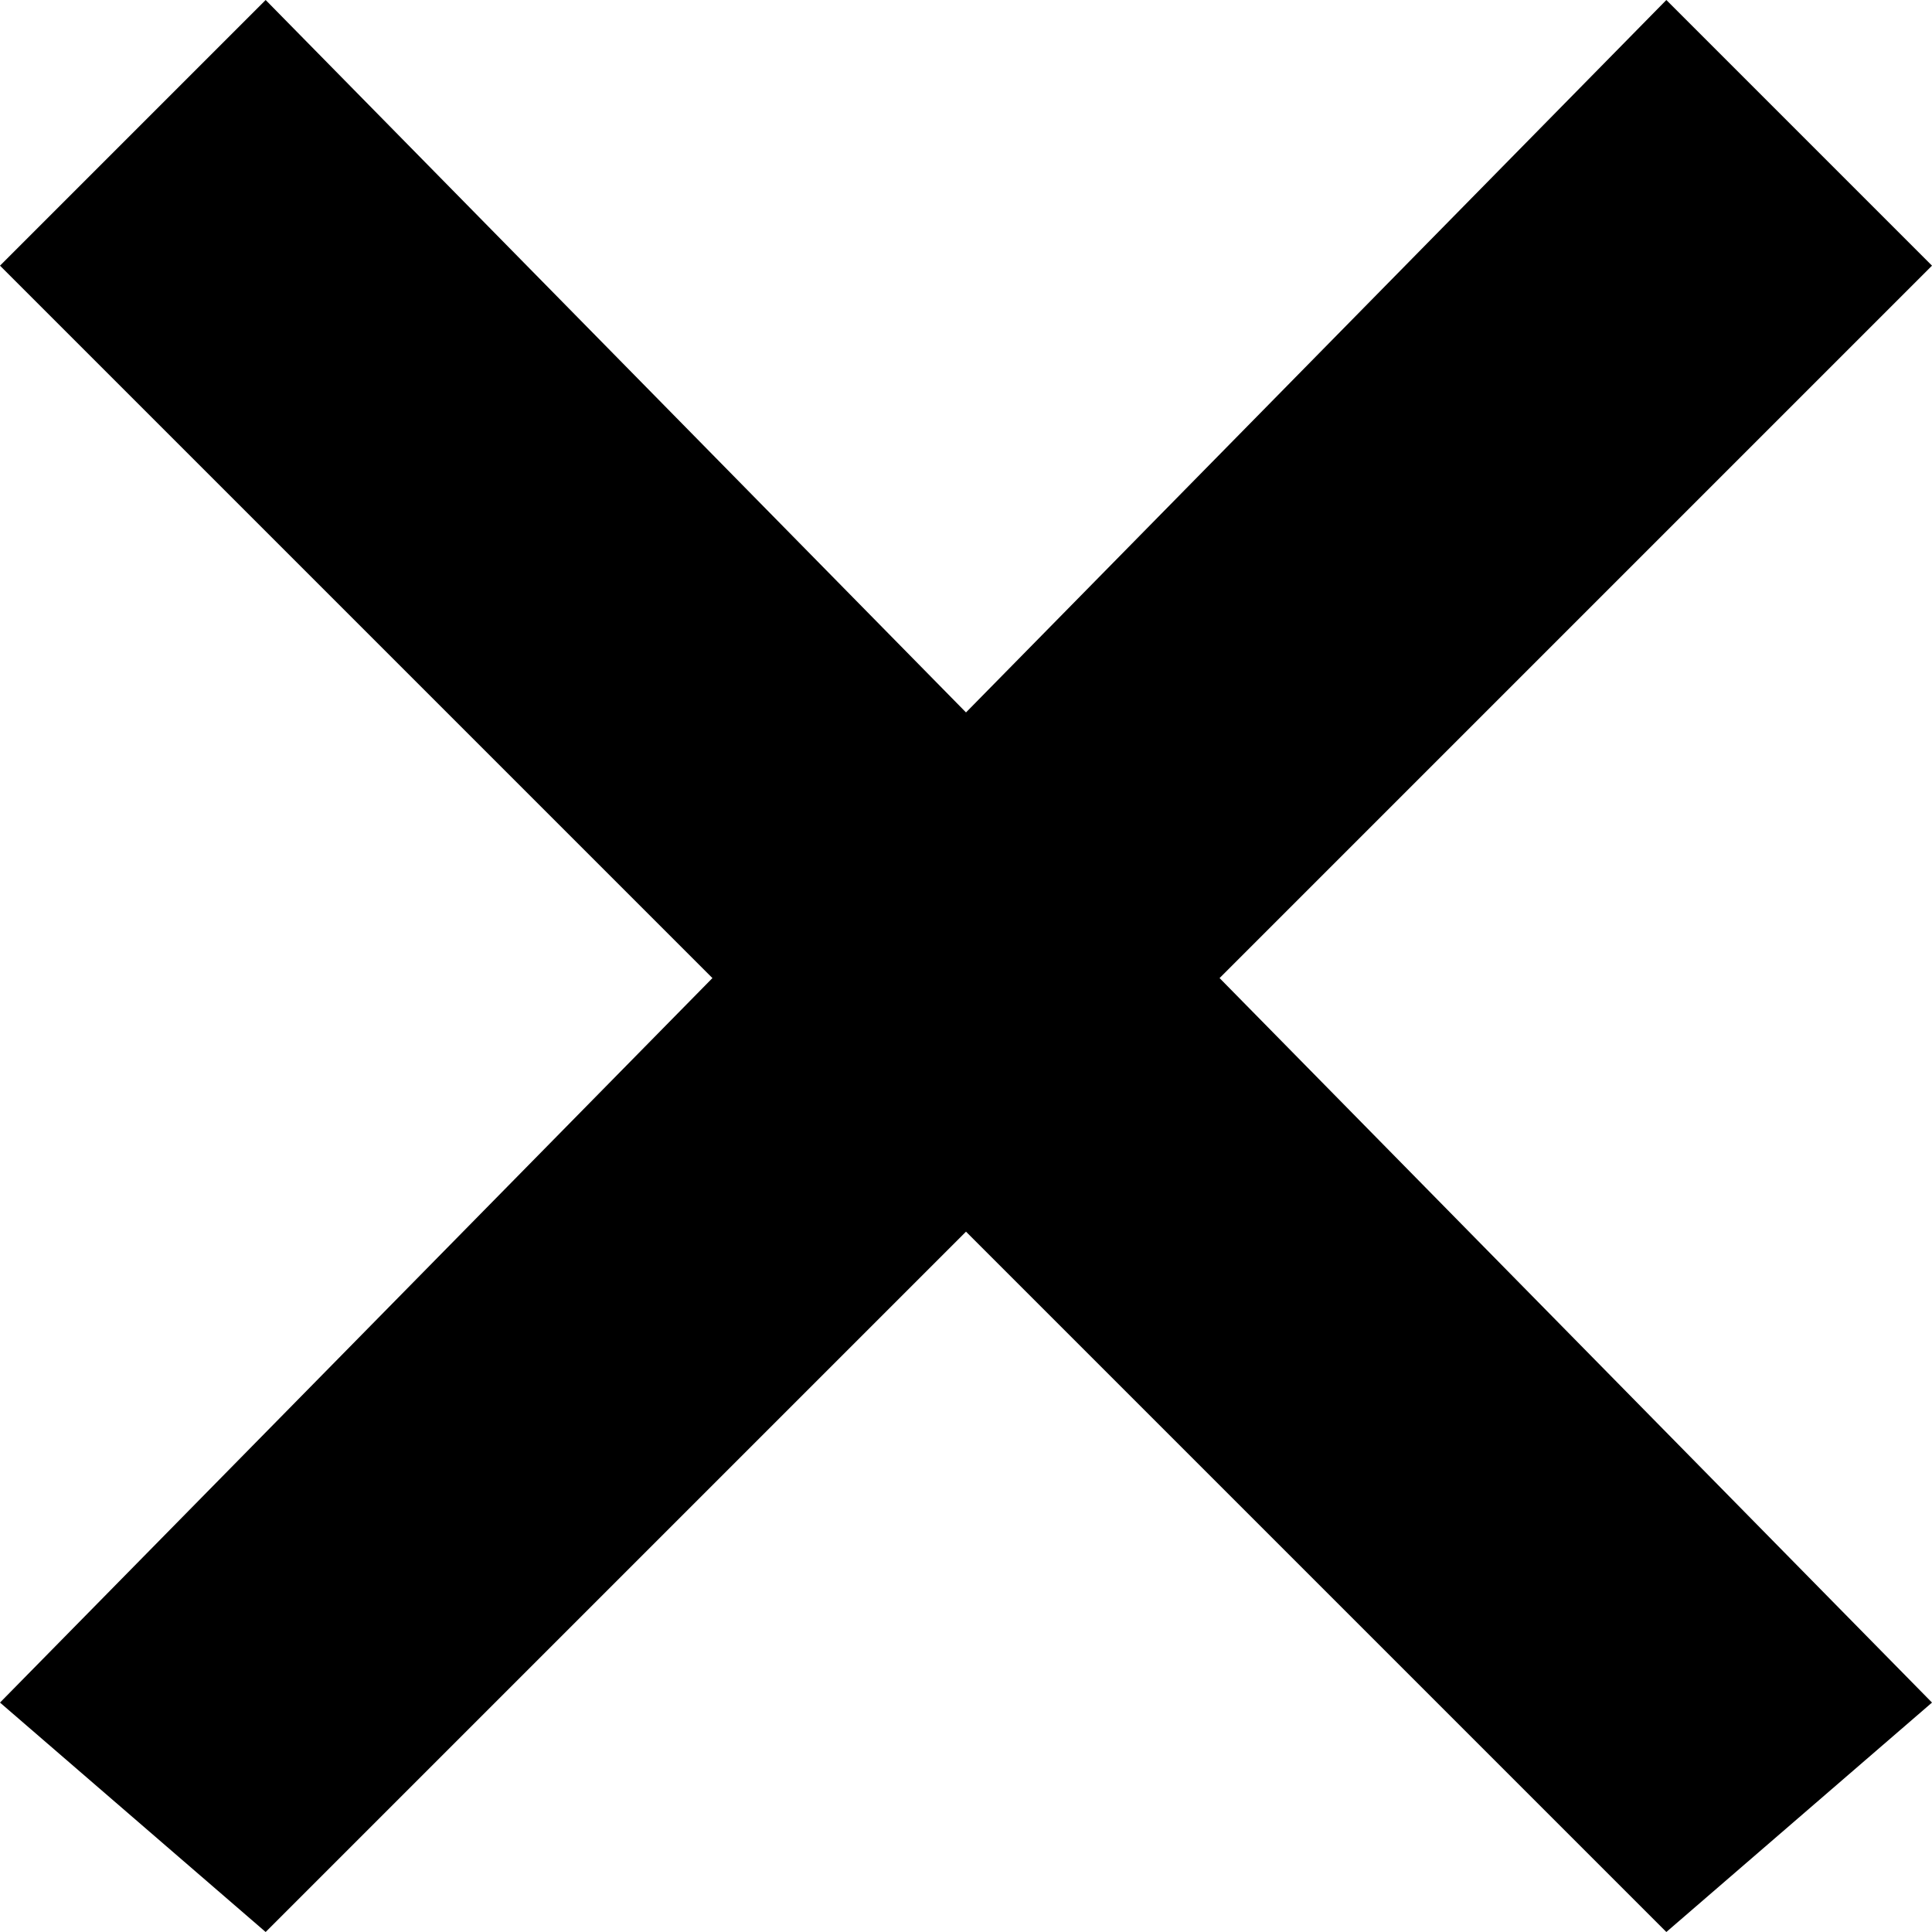
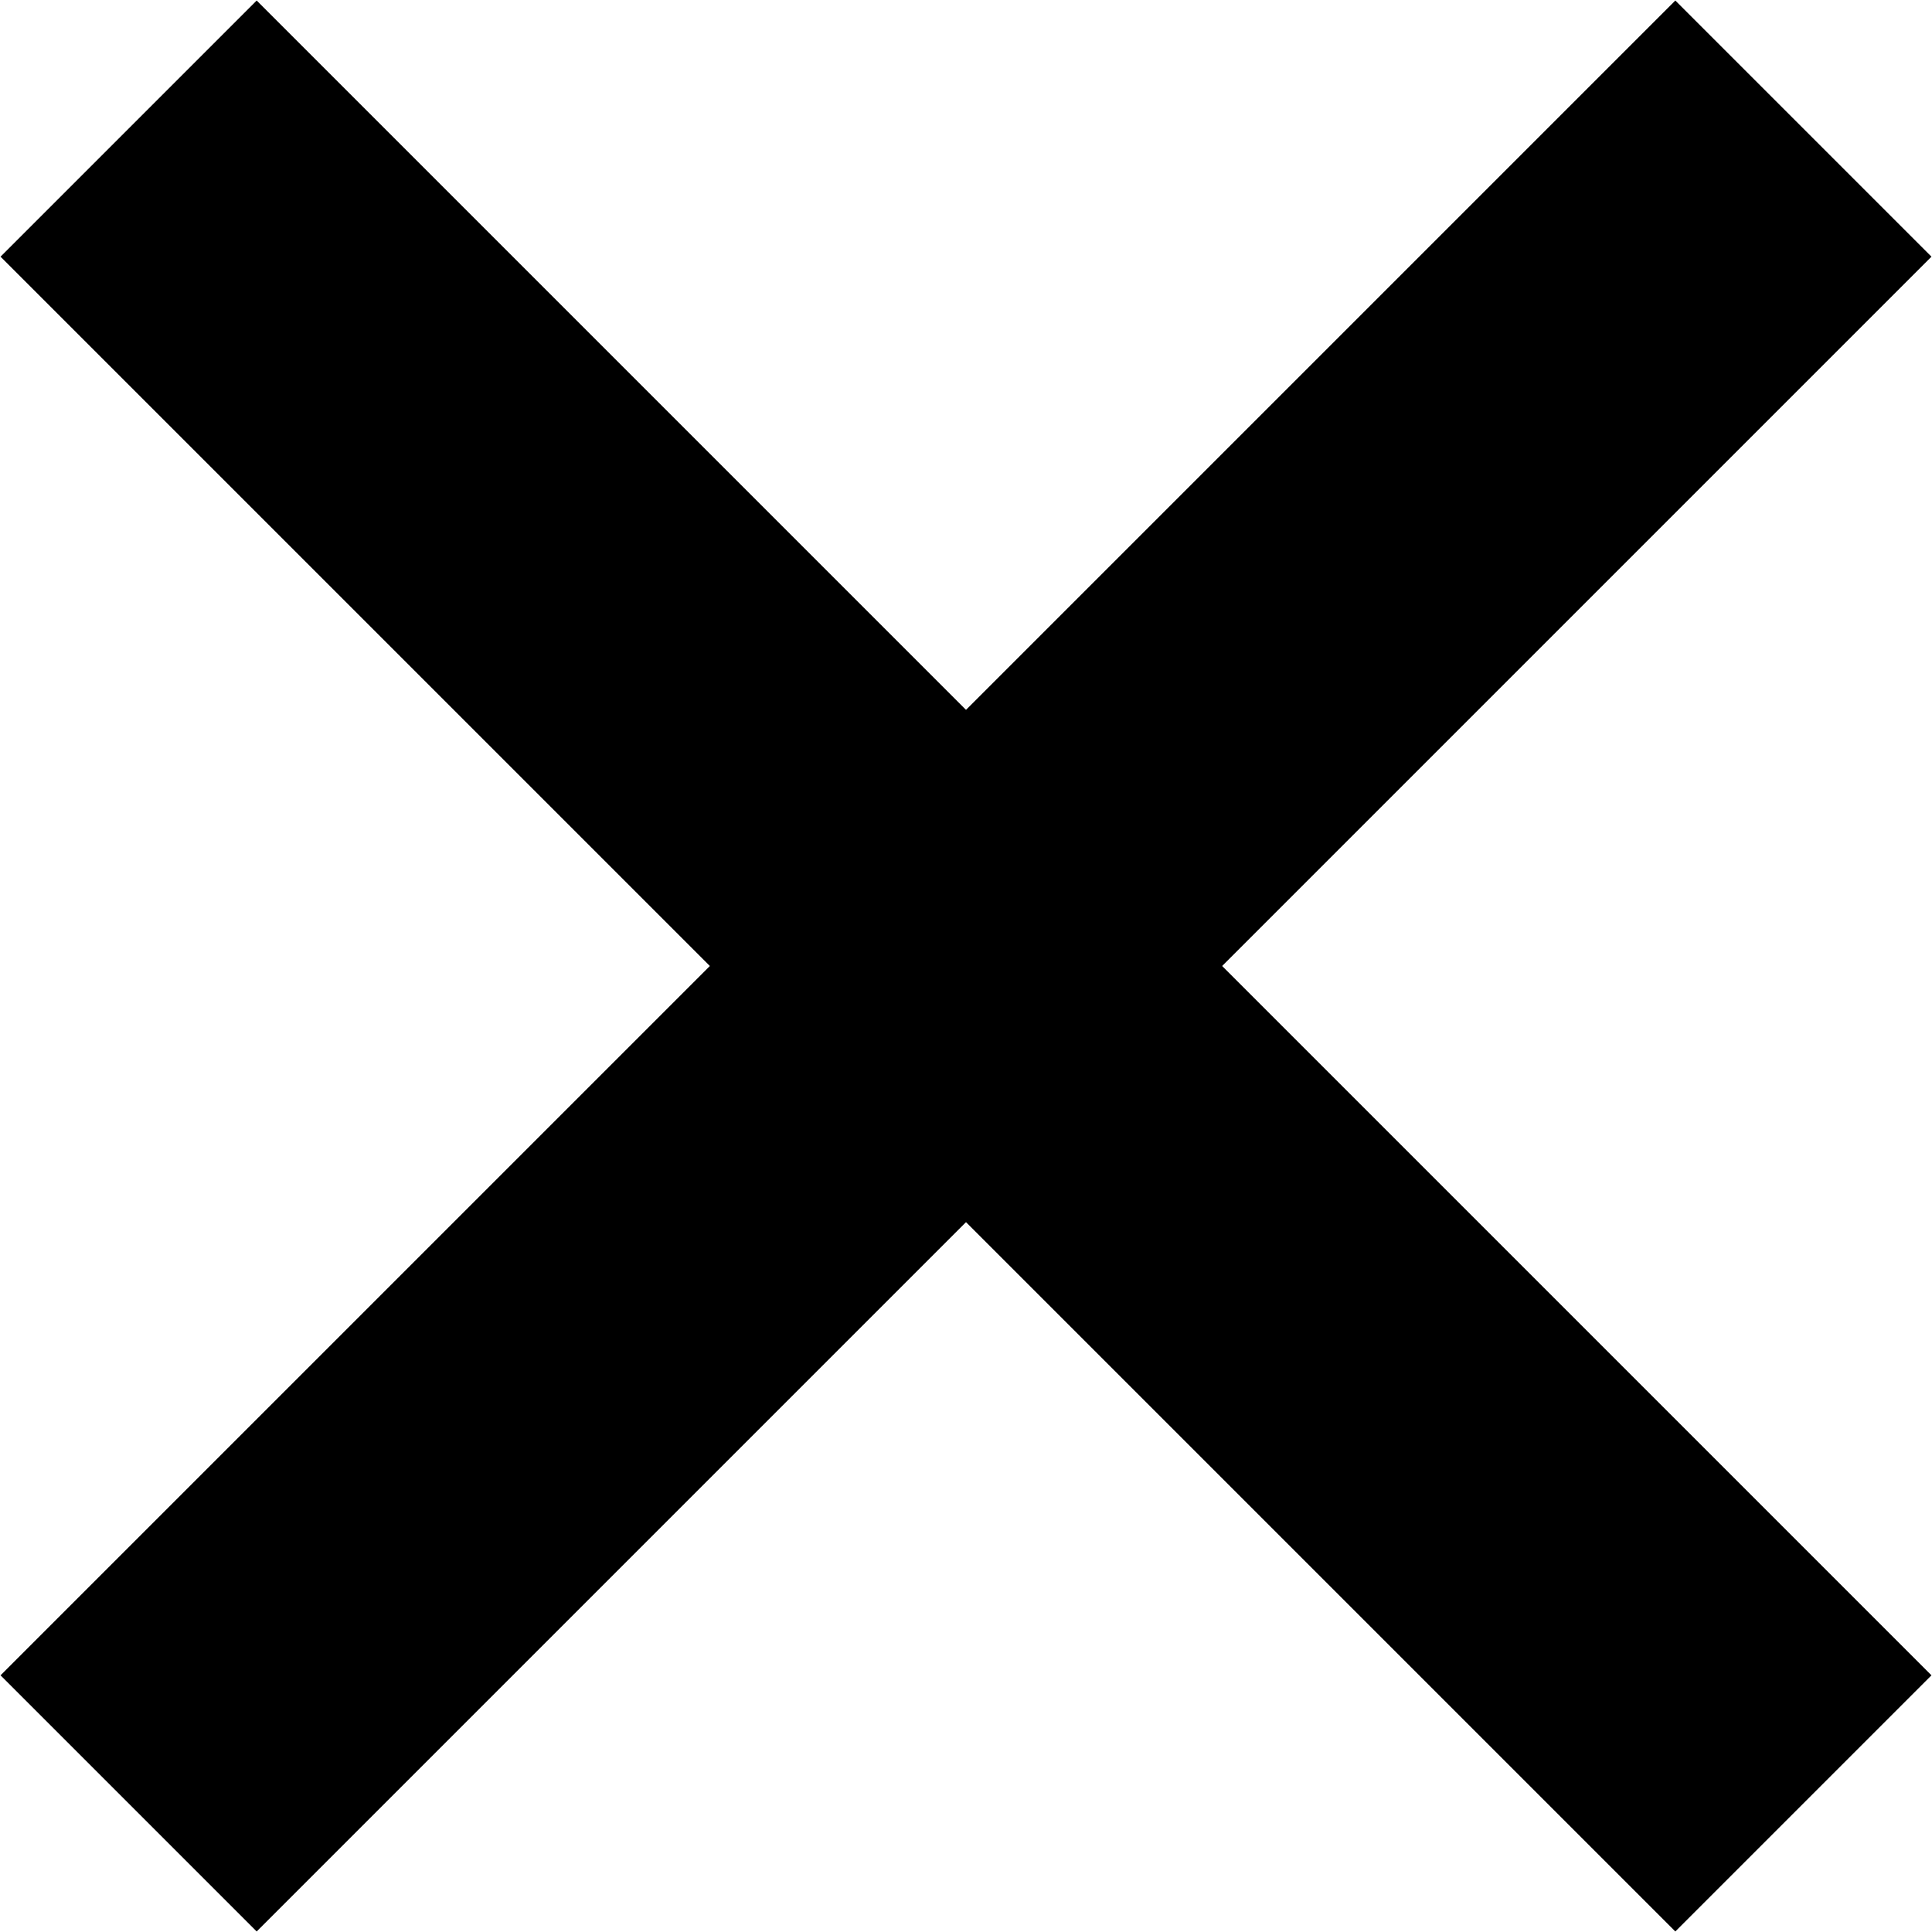
- <svg xmlns="http://www.w3.org/2000/svg" version="1.1" id="icon-cross" x="0px" y="0px" viewBox="0 0 16 16" style="enable-background:new 0 0 16 16;" xml:space="preserve">
-   <style type="text/css">
- 	.st0{fill:none;}
- 	.st1{fill-rule:evenodd;clip-rule:evenodd;}
- </style>
-   <rect id="_x3C_icon-BG_x3E__11_" class="st0" width="16" height="16" />
-   <polygon id="_x3C_path_x3E_" class="st1" points="10.1,8.1 16,14.1 13.8,16 8,10.2 2.2,16 0,14.1 5.9,8.1 0,2.2 2.2,0 8,5.9 13.8,0   16,2.2 " />
+ <svg xmlns="http://www.w3.org/2000/svg" version="1.1" id="icon-cross" x="0" y="0" viewBox="0 0 16 16" xml:space="preserve">
+   <path id="_x3C_path-2_x3E_" fill="none" stroke="#000" stroke-width="3" stroke-miterlimit="10" d="M14.935 1.065l-13.87 13.87" />
+   <path id="_x3C_path-1_x3E_" fill="none" stroke="#000" stroke-width="3" stroke-miterlimit="10" d="M1.065 1.065l13.87 13.87" />
</svg>
